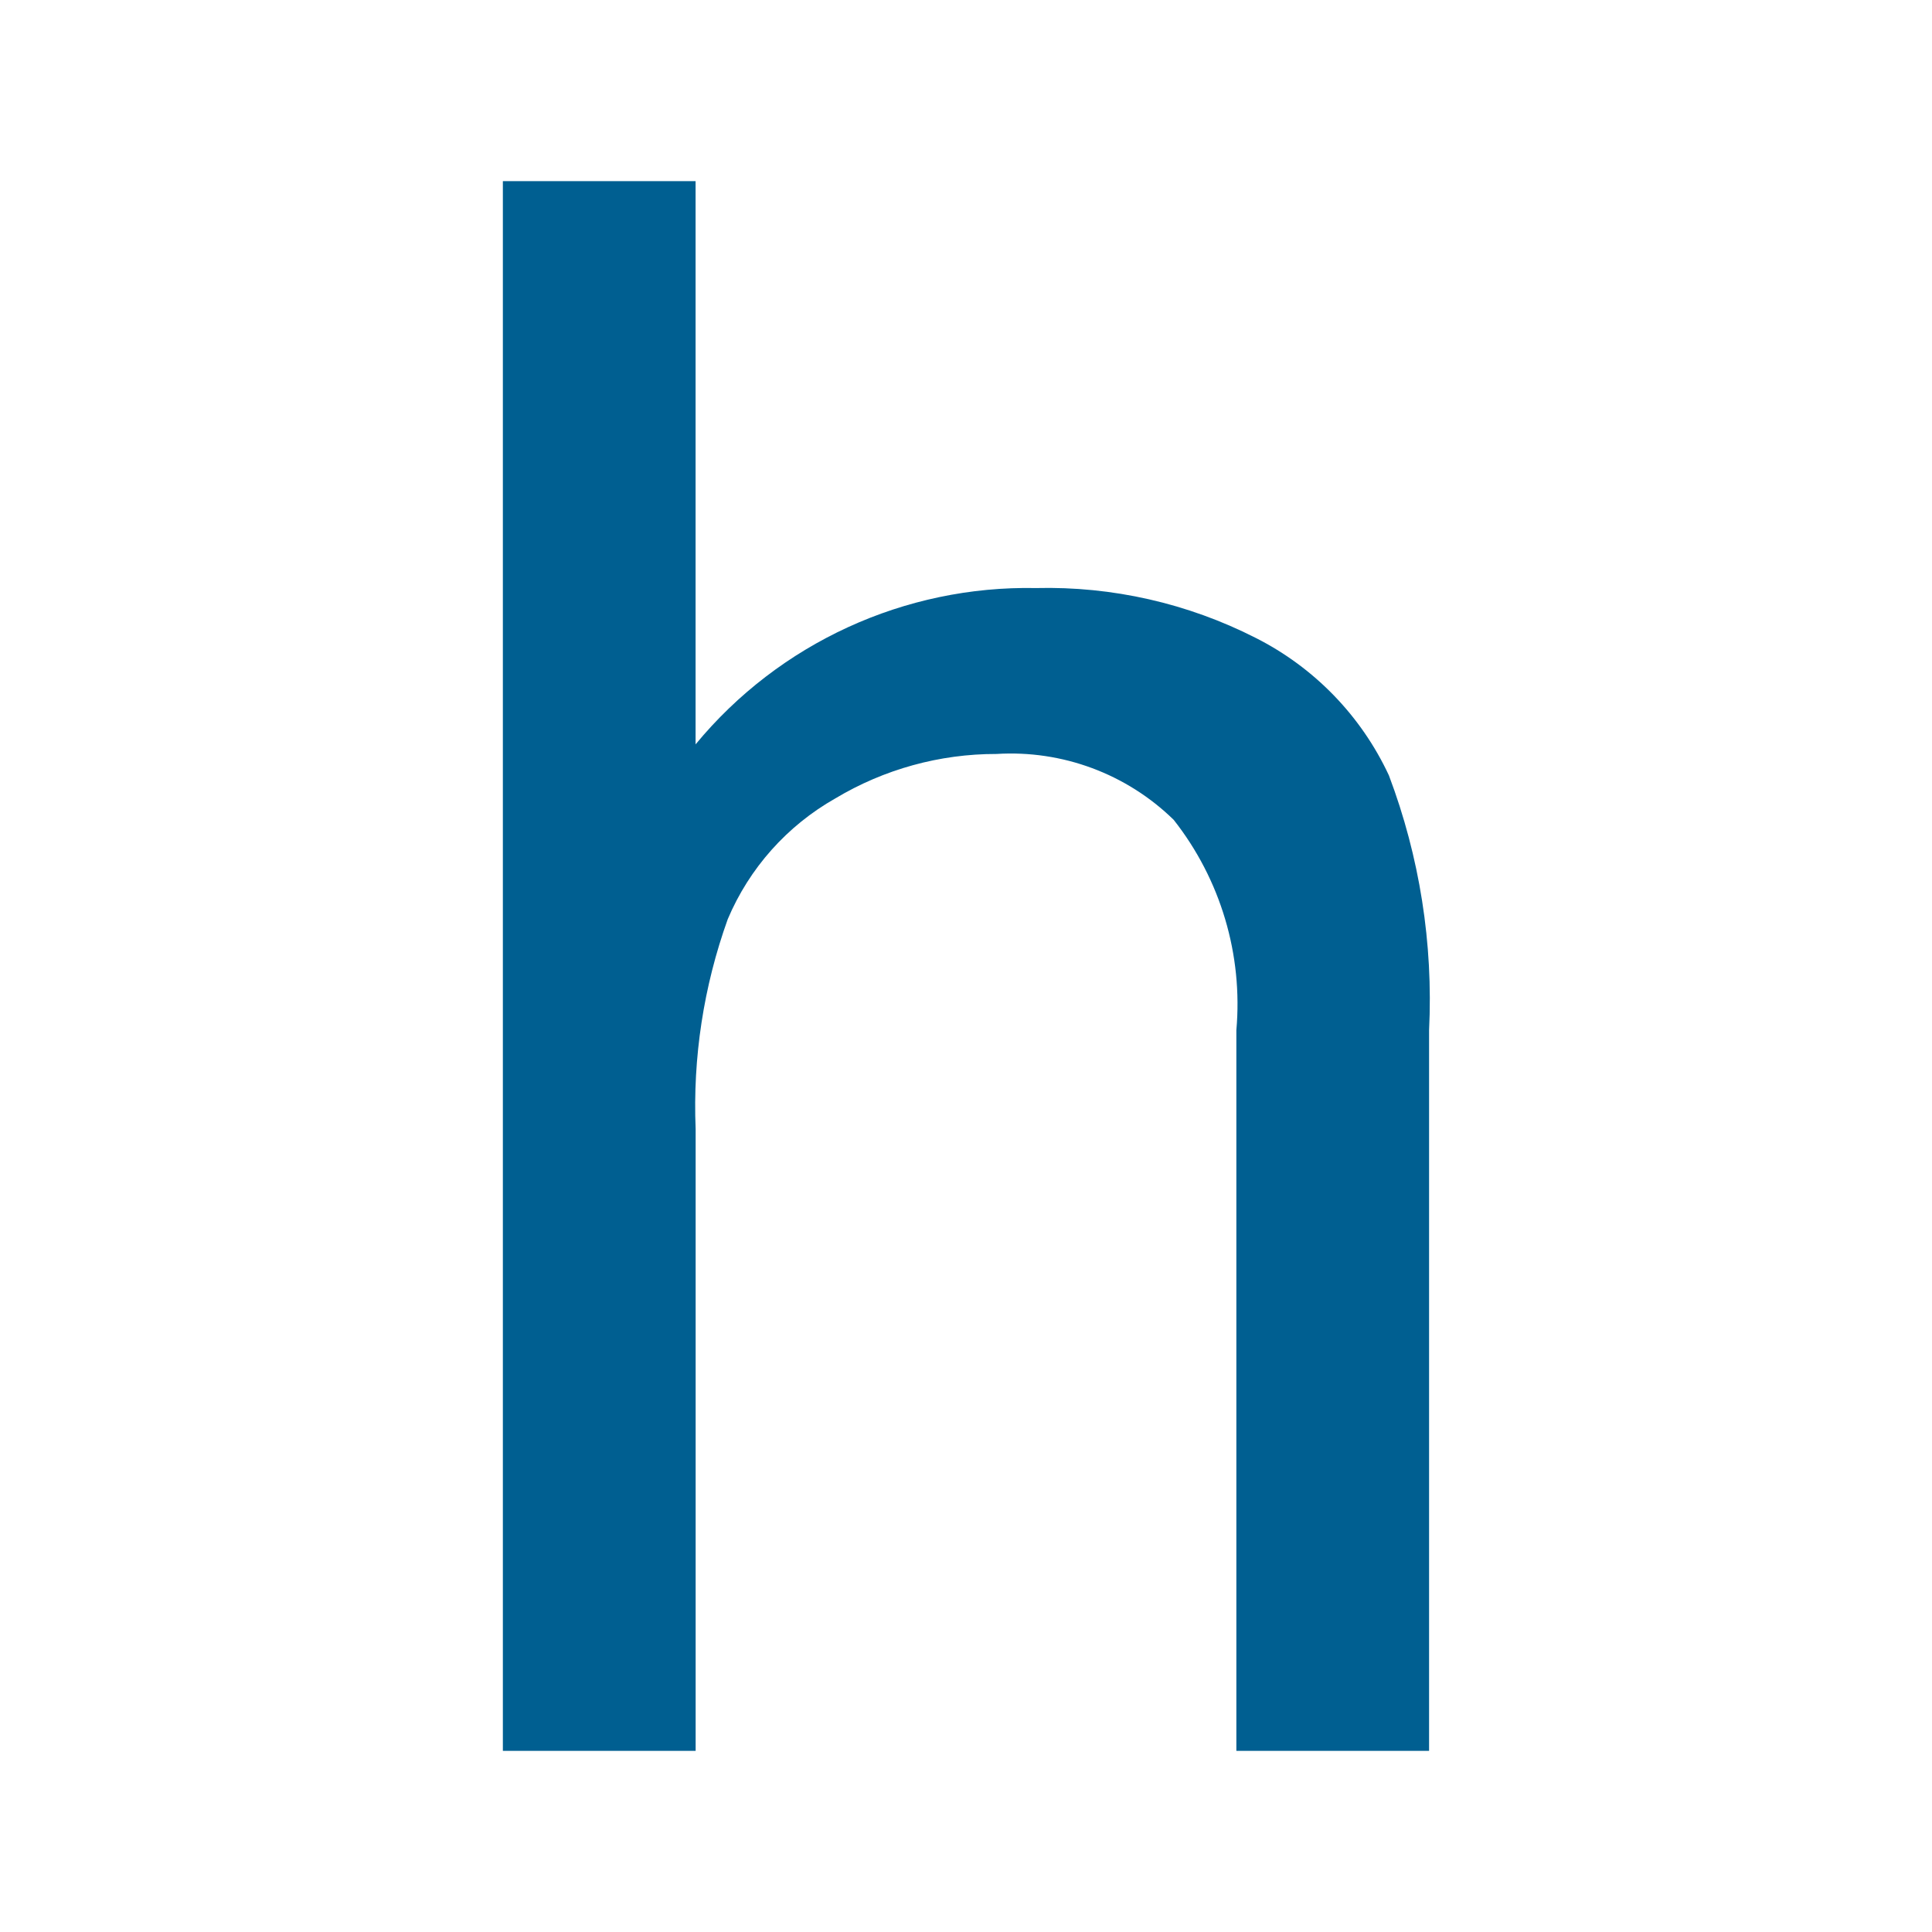
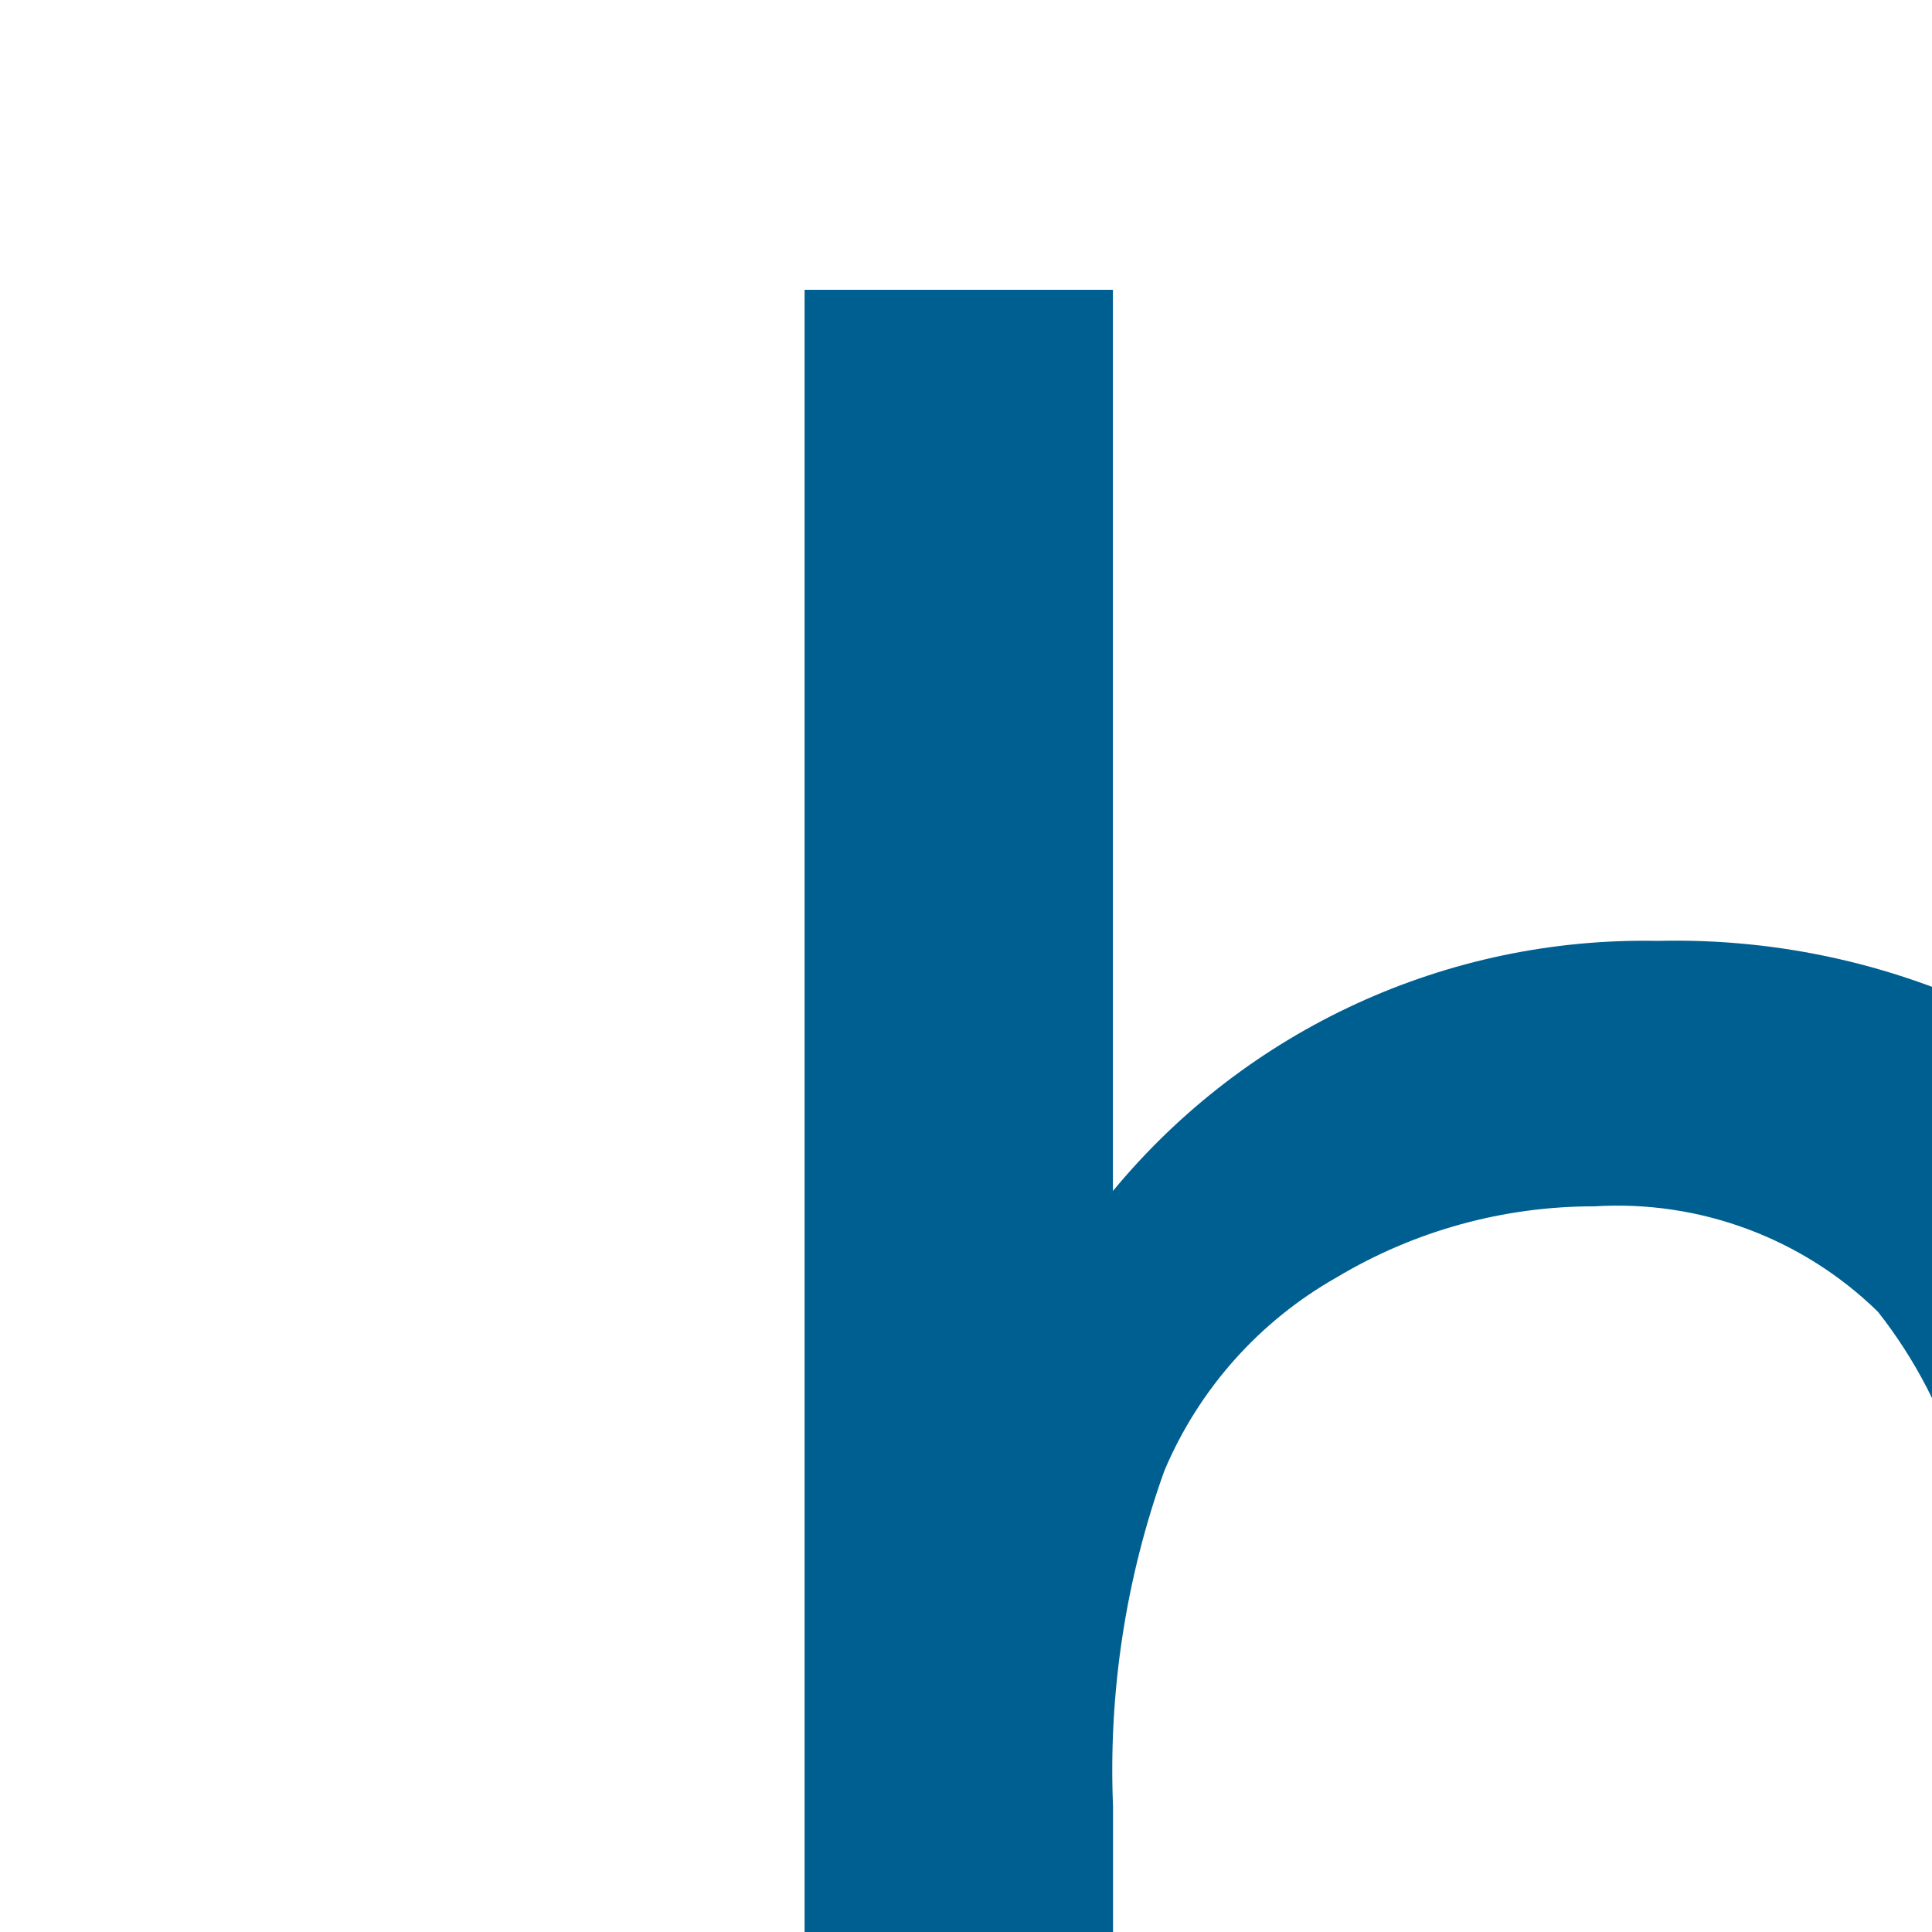
- <svg xmlns="http://www.w3.org/2000/svg" viewBox="0 0 32 32">
+ <svg xmlns="http://www.w3.org/2000/svg" viewBox="0 0 20 20">
  <path d="M8.329,29V3h3.192v9.329a7.132,7.132,0,0,1,5.64-2.589,7.605,7.605,0,0,1,3.636.825,4.842,4.842,0,0,1,2.208,2.279,10.506,10.506,0,0,1,.665,4.221V29H20.478V17.064a4.932,4.932,0,0,0-1.038-3.485,3.858,3.858,0,0,0-2.935-1.091,5.176,5.176,0,0,0-2.669.736,4.157,4.157,0,0,0-1.782,2,9.164,9.164,0,0,0-.532,3.476V29Z" style="fill:#005f91" />
</svg>
